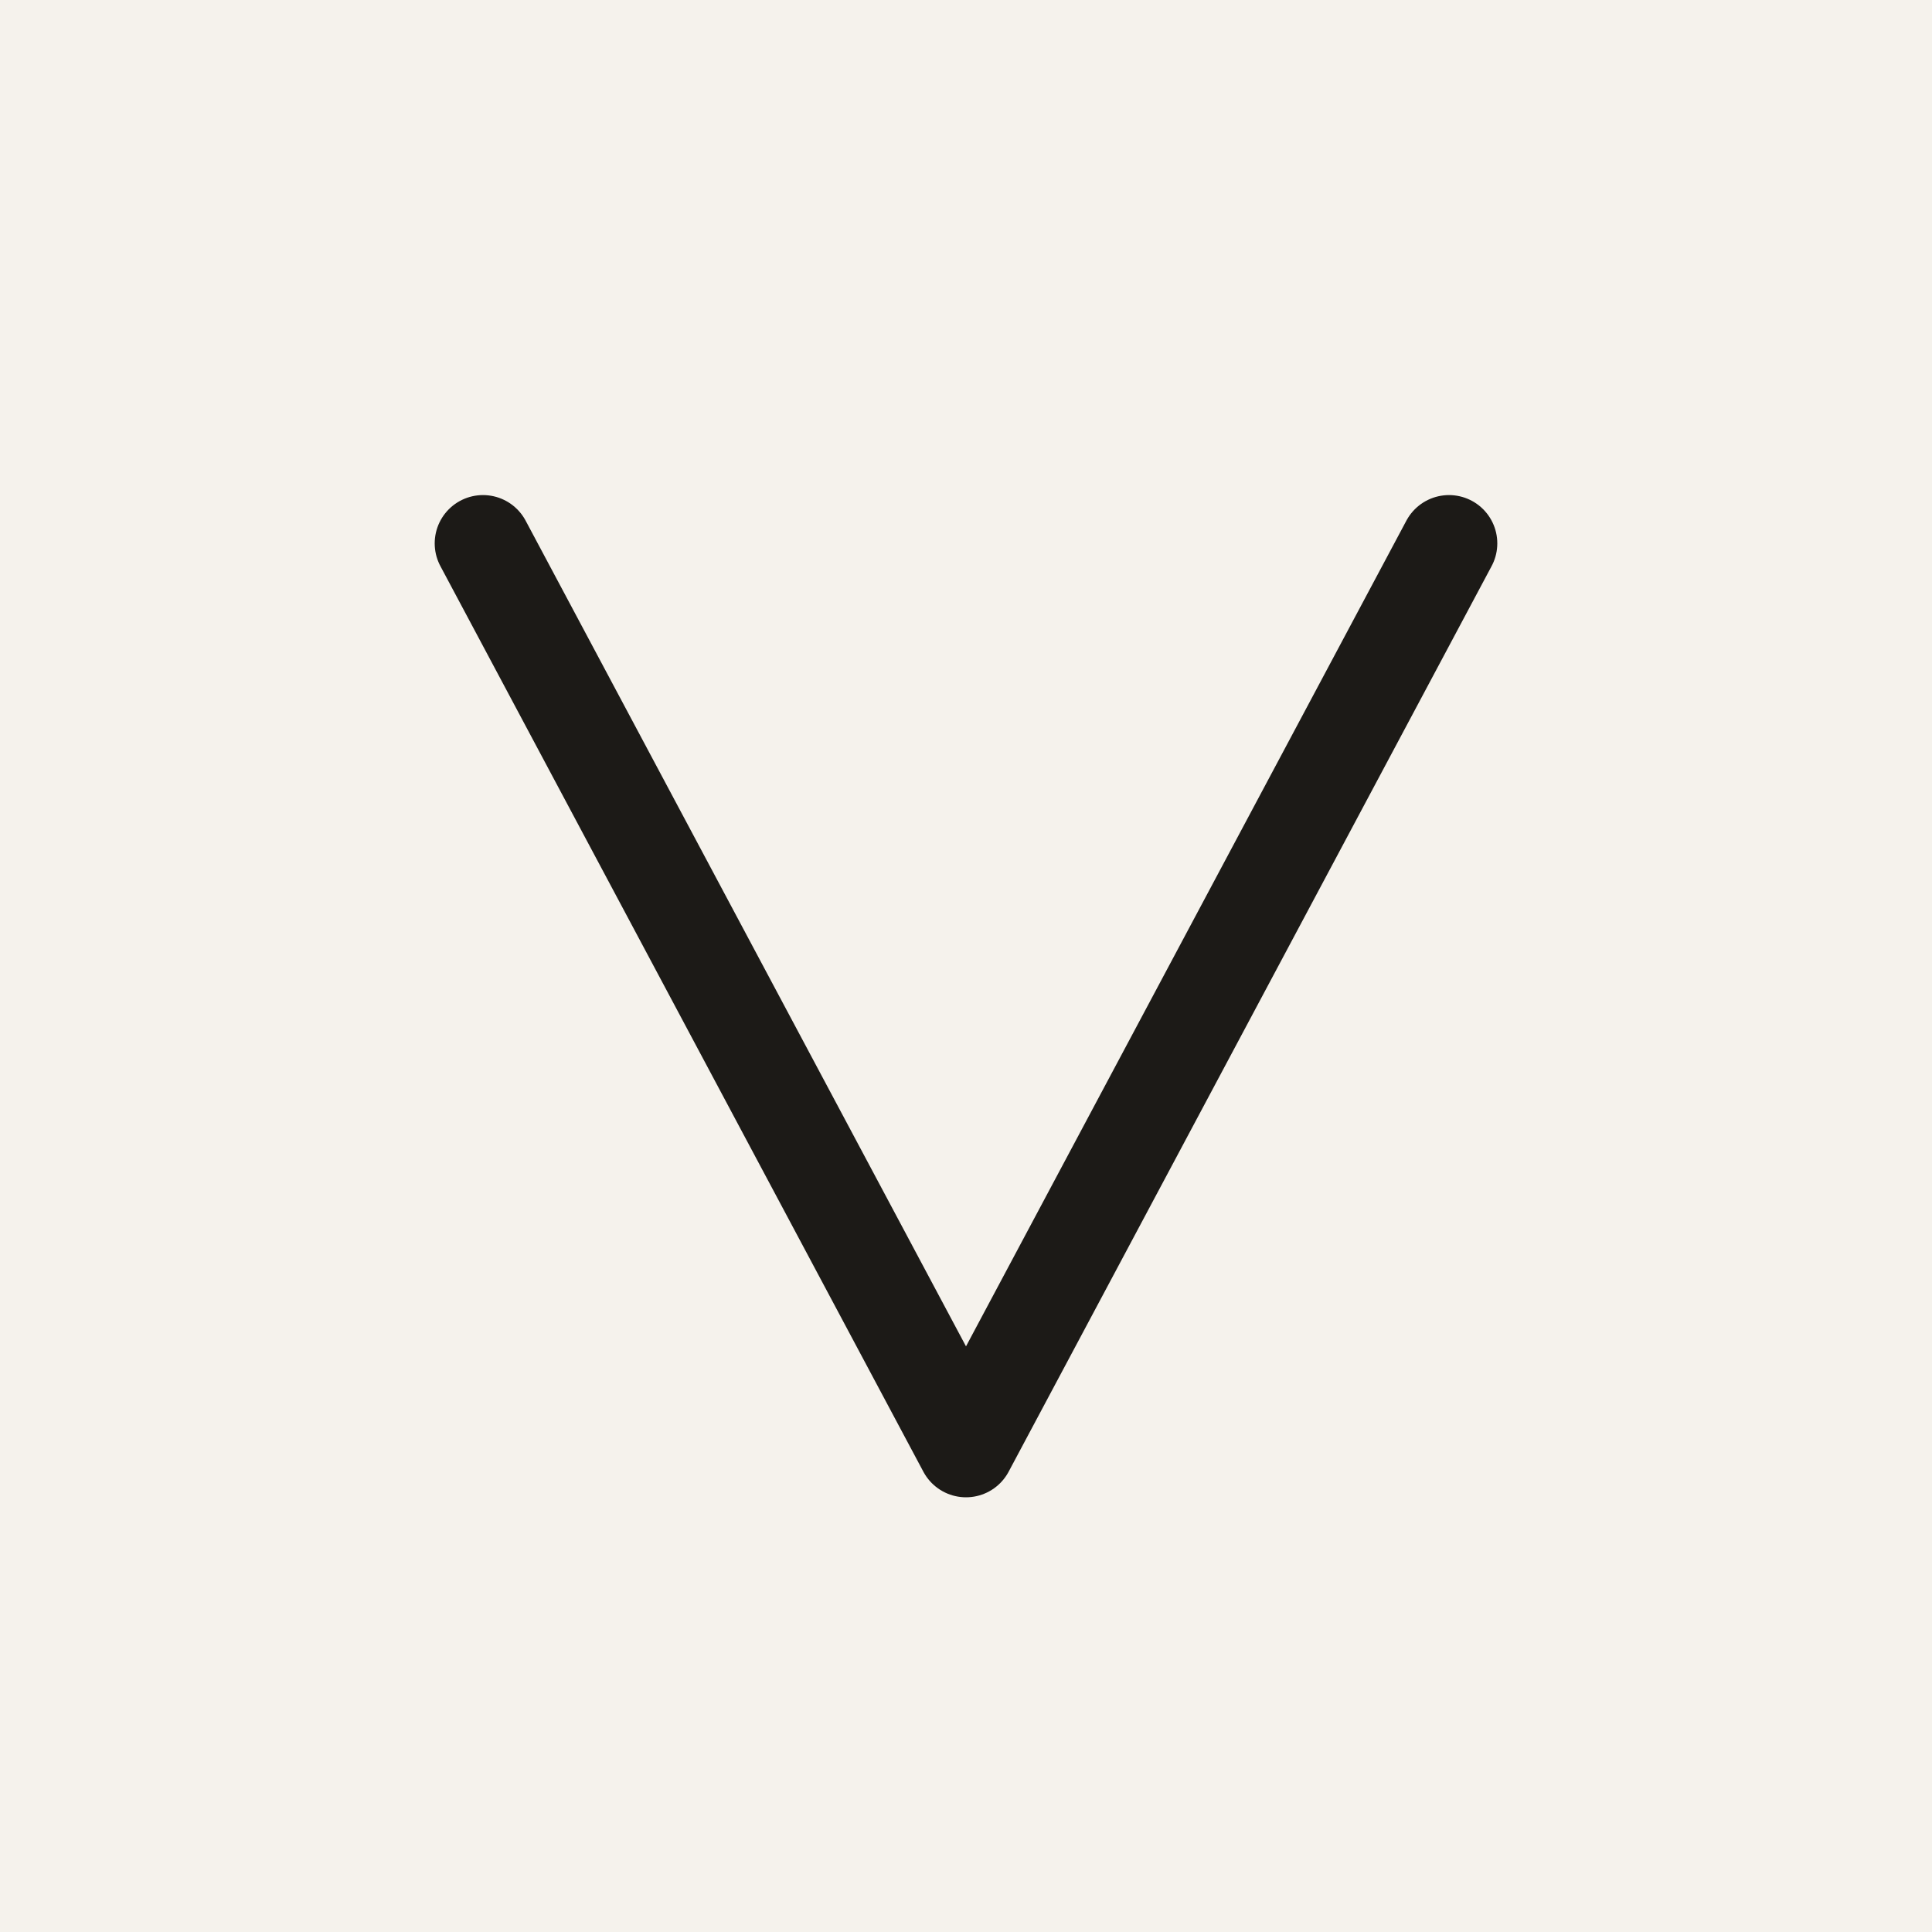
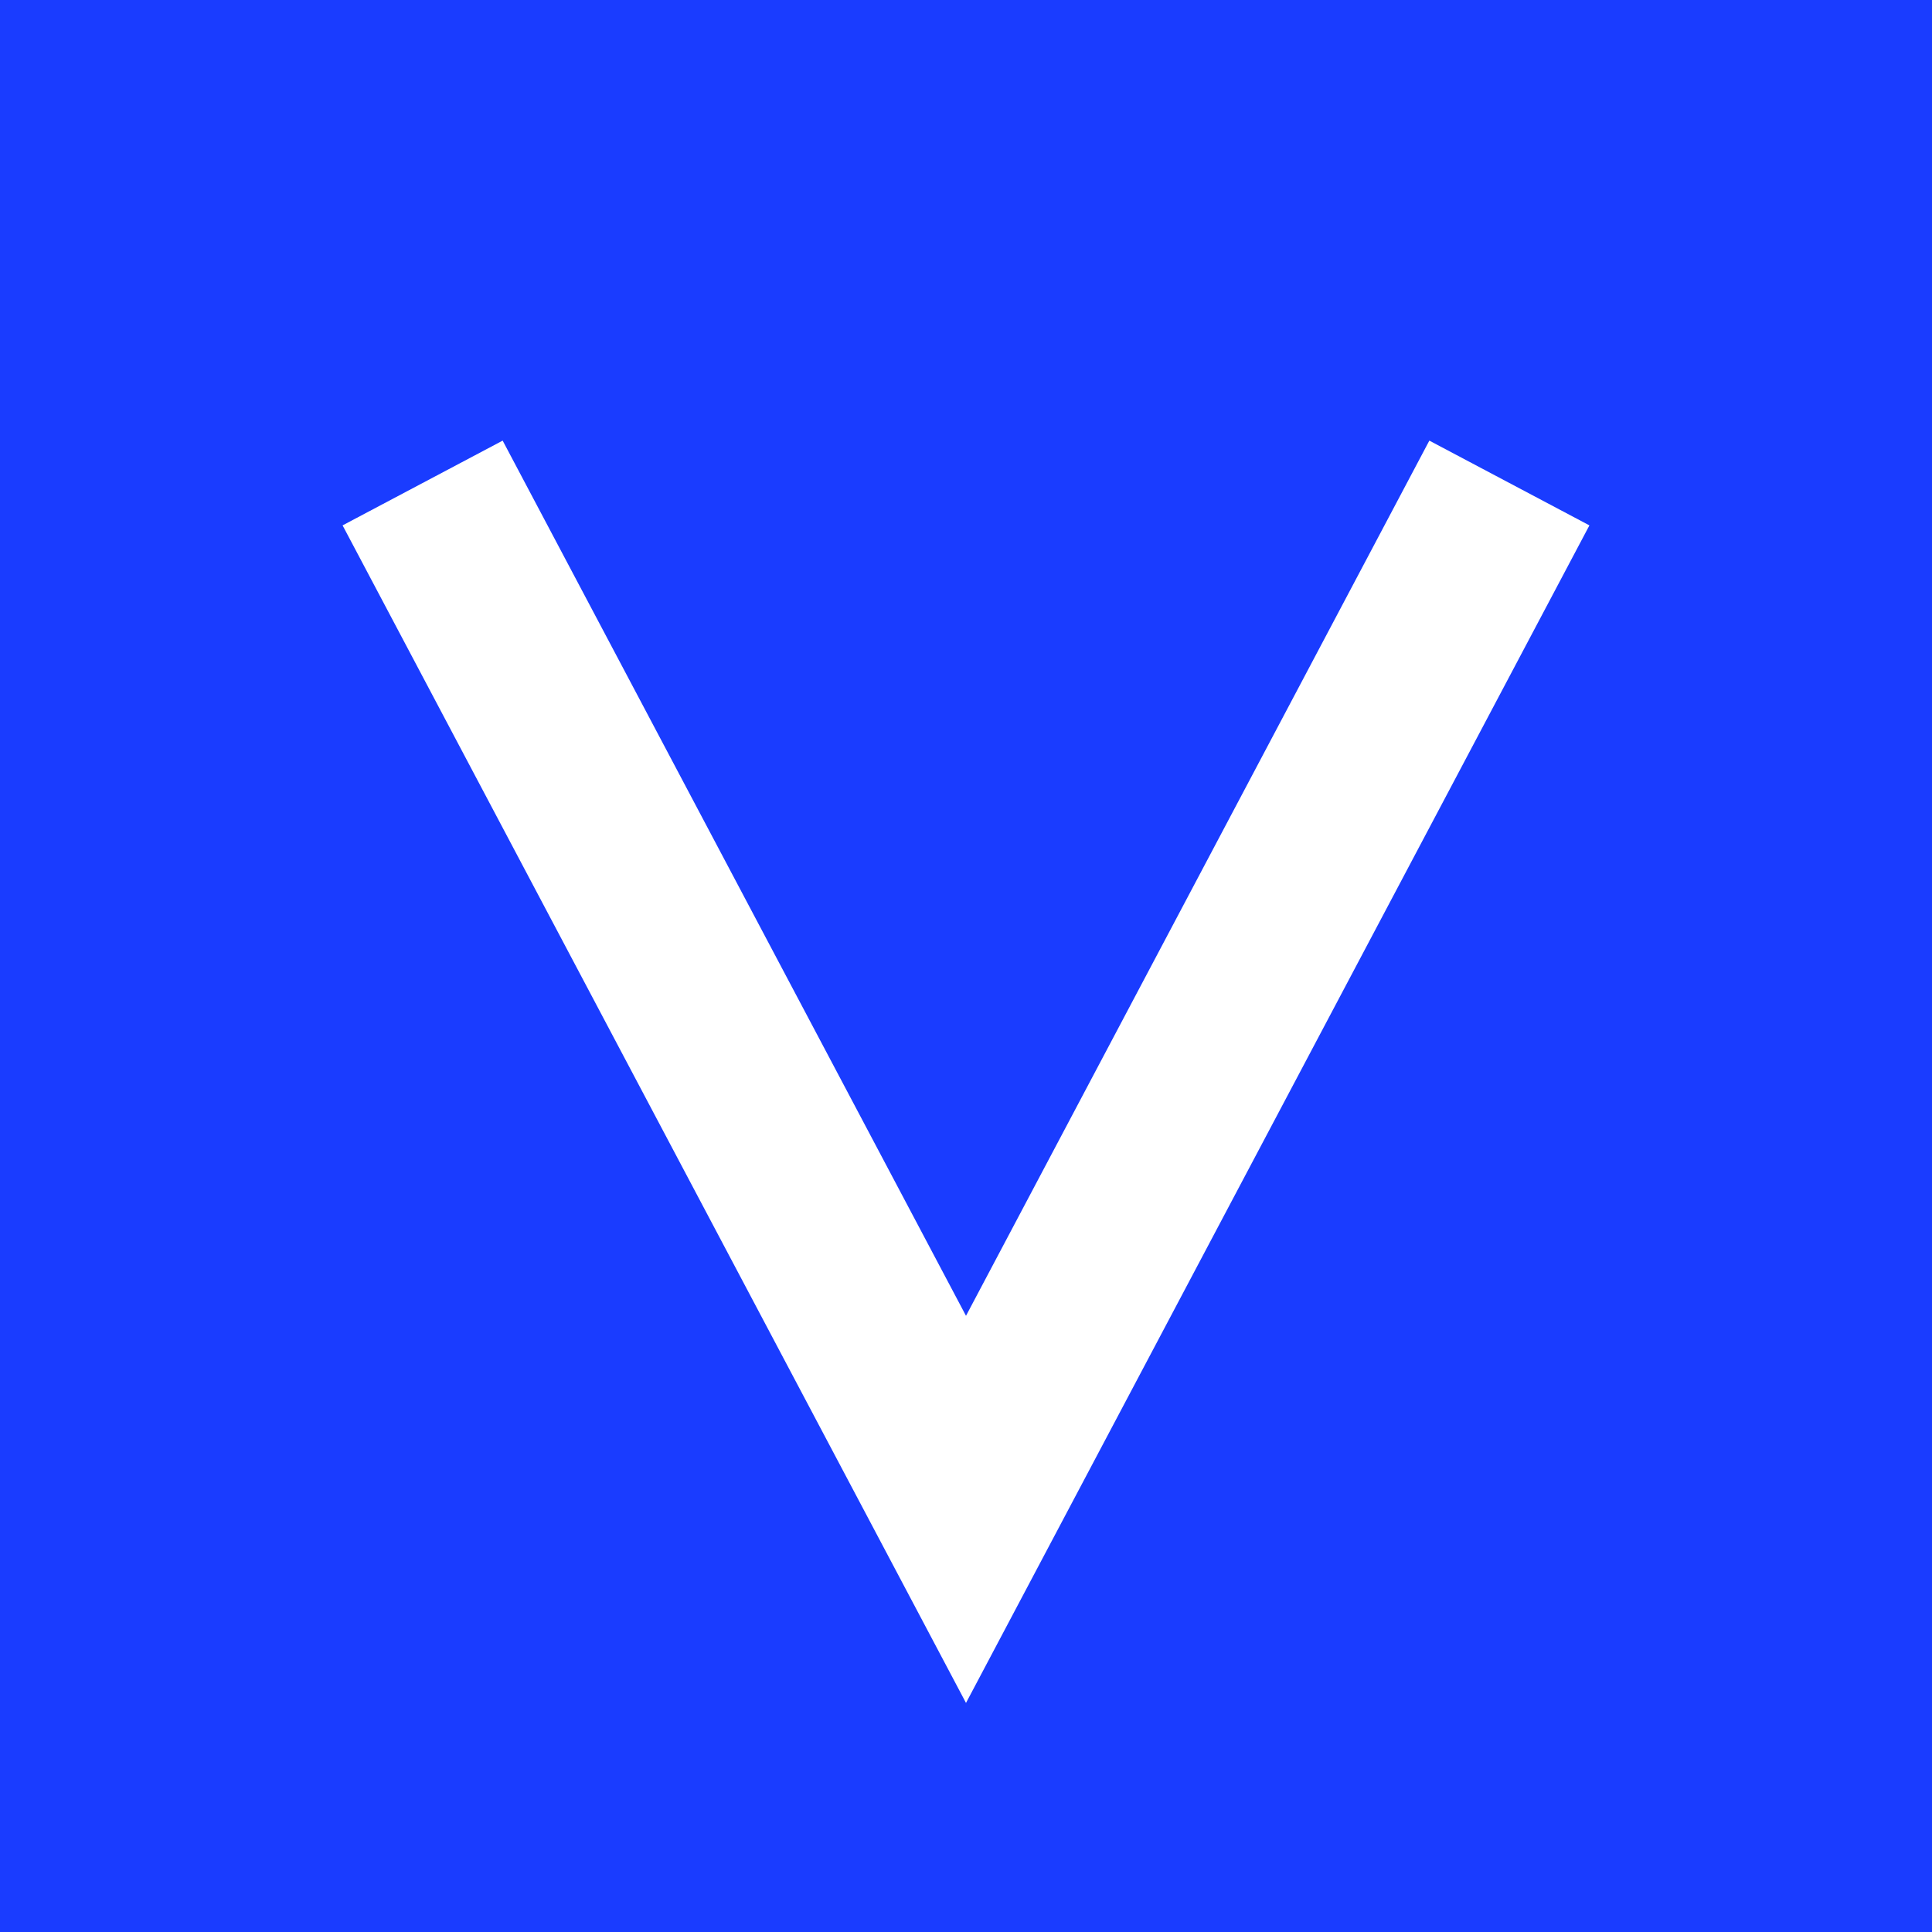
<svg xmlns="http://www.w3.org/2000/svg" viewBox="0 0 32 32">
-   <rect width="32" height="32" fill="#f5f2ec" />
-   <path d="M8 9l8 15 8-15" fill="none" stroke="#1c1a17" stroke-width="1.6" stroke-linecap="round" stroke-linejoin="round" />
+   <rect width="32" height="32" fill="#1a3cff" />
+   <path d="M7 8l9 17 9-17" fill="none" stroke="#fff" stroke-width="3" stroke-linejoin="miter" />
</svg>
